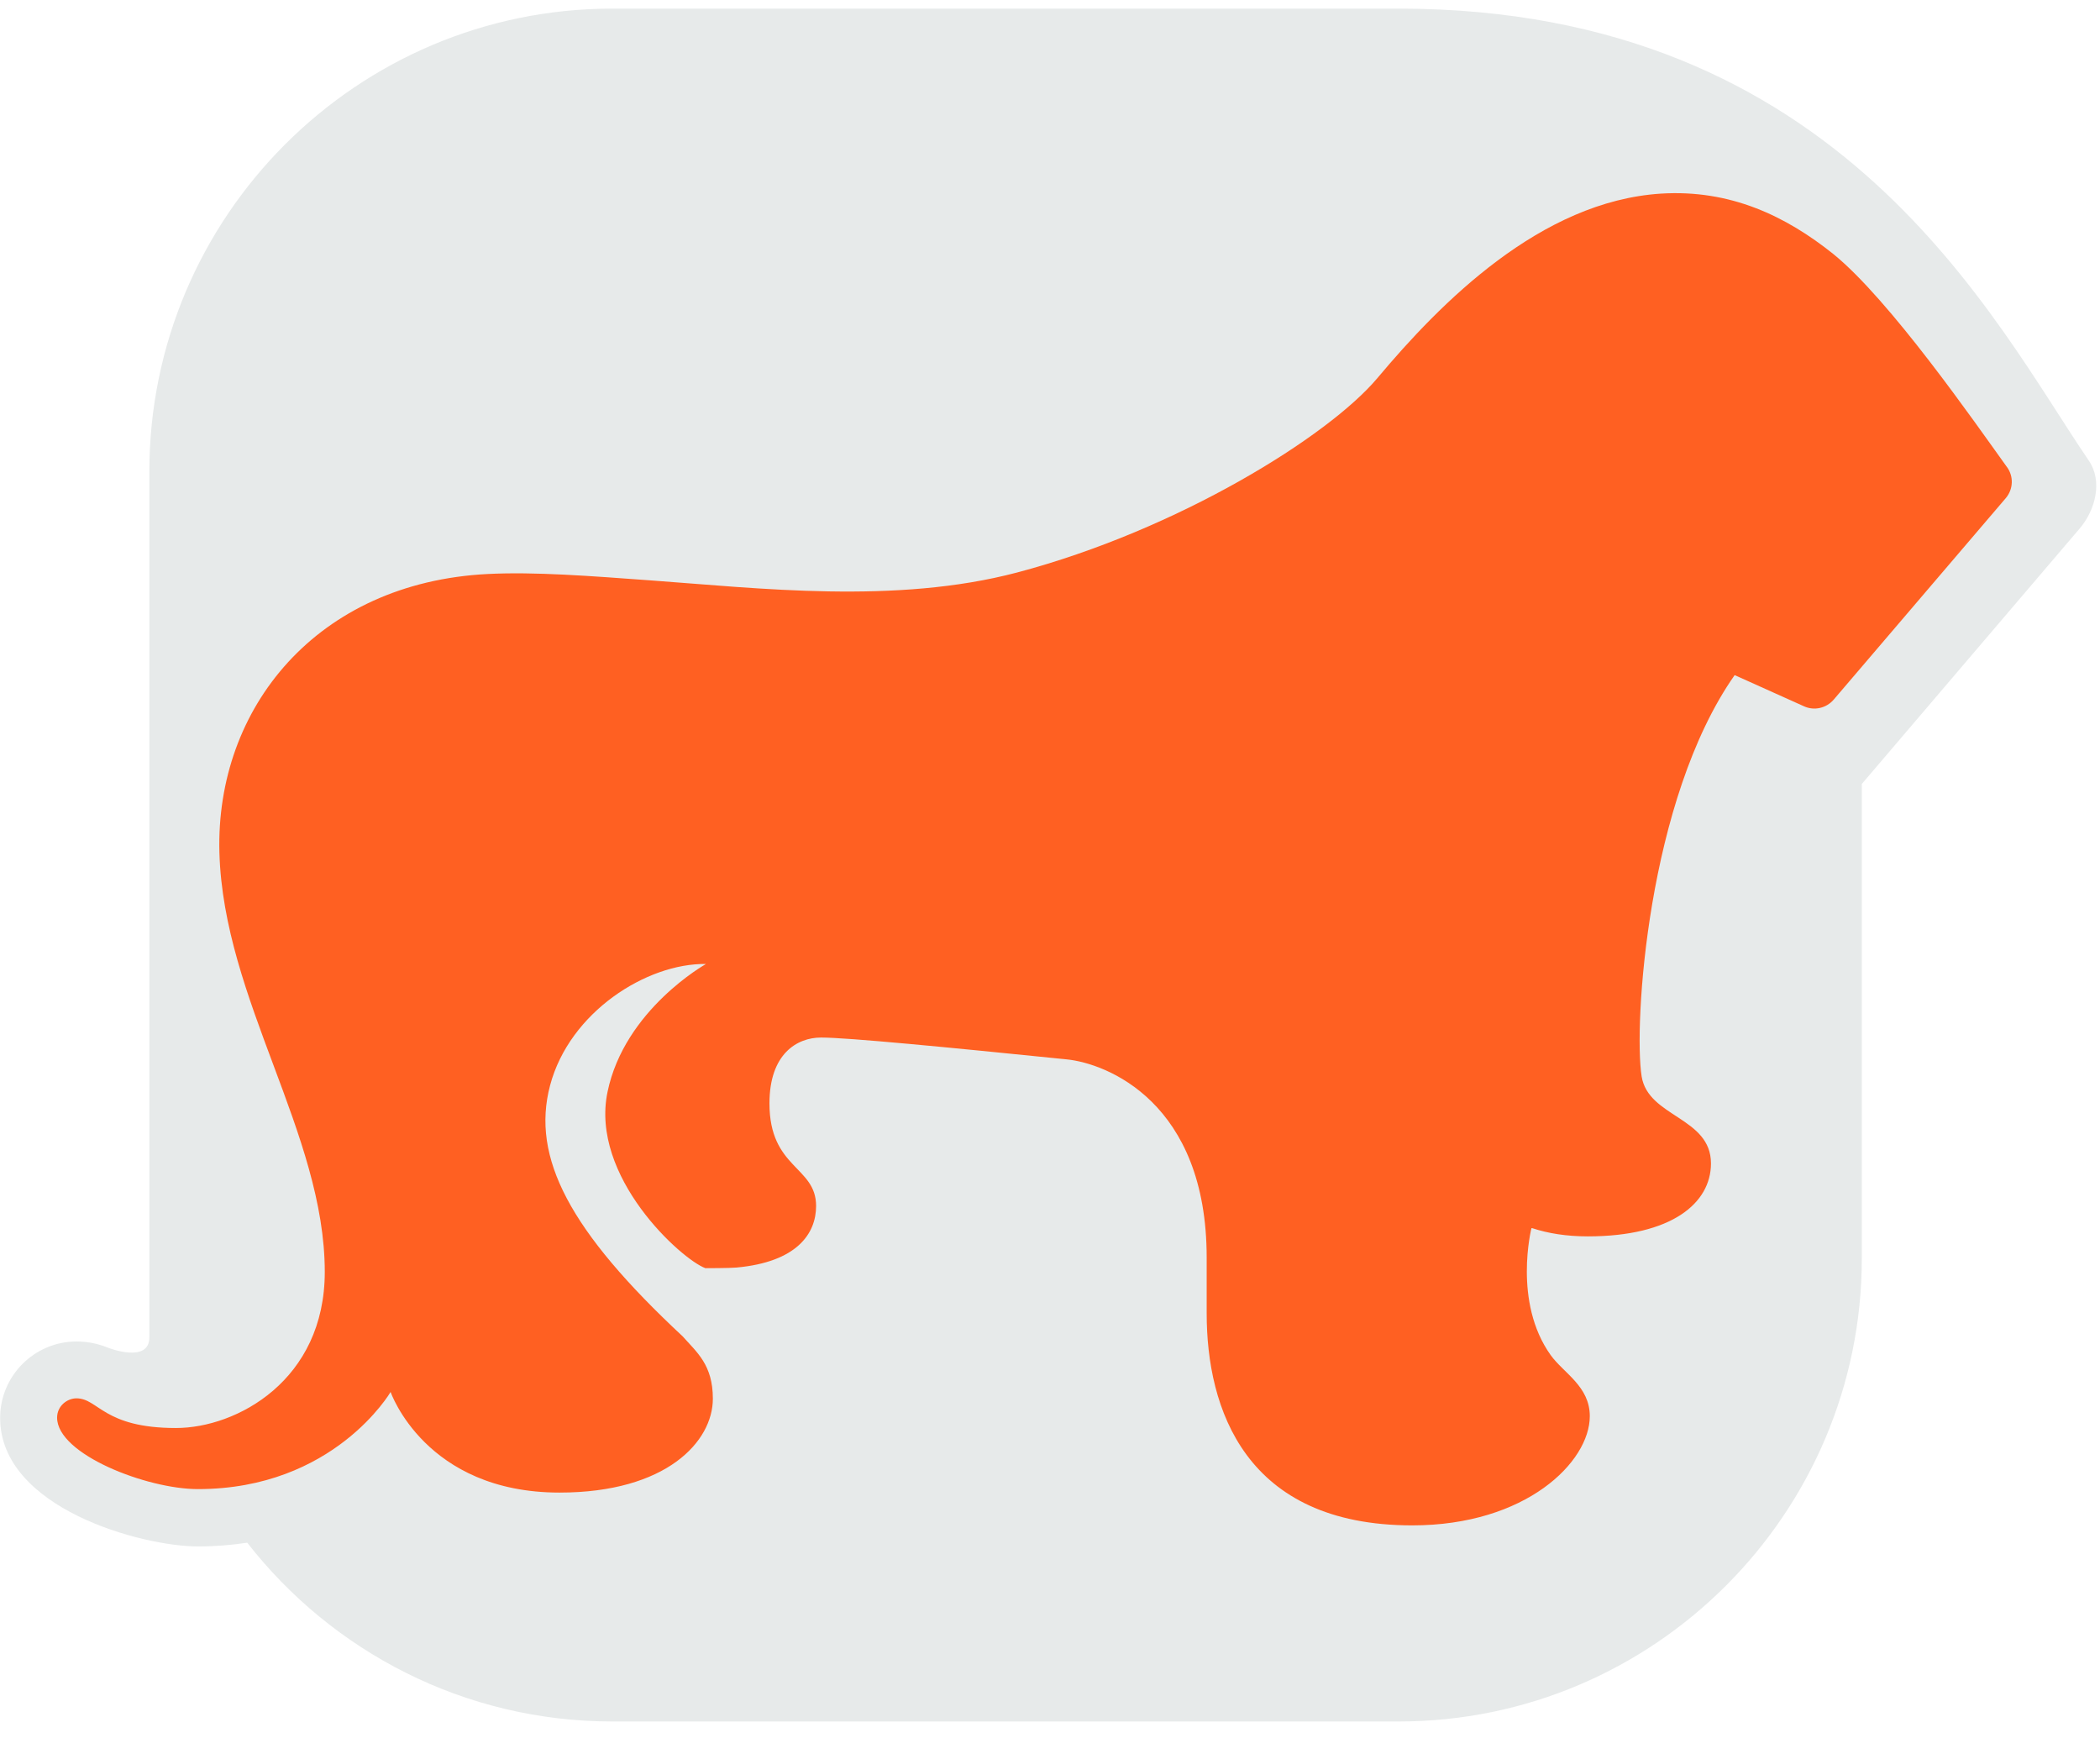
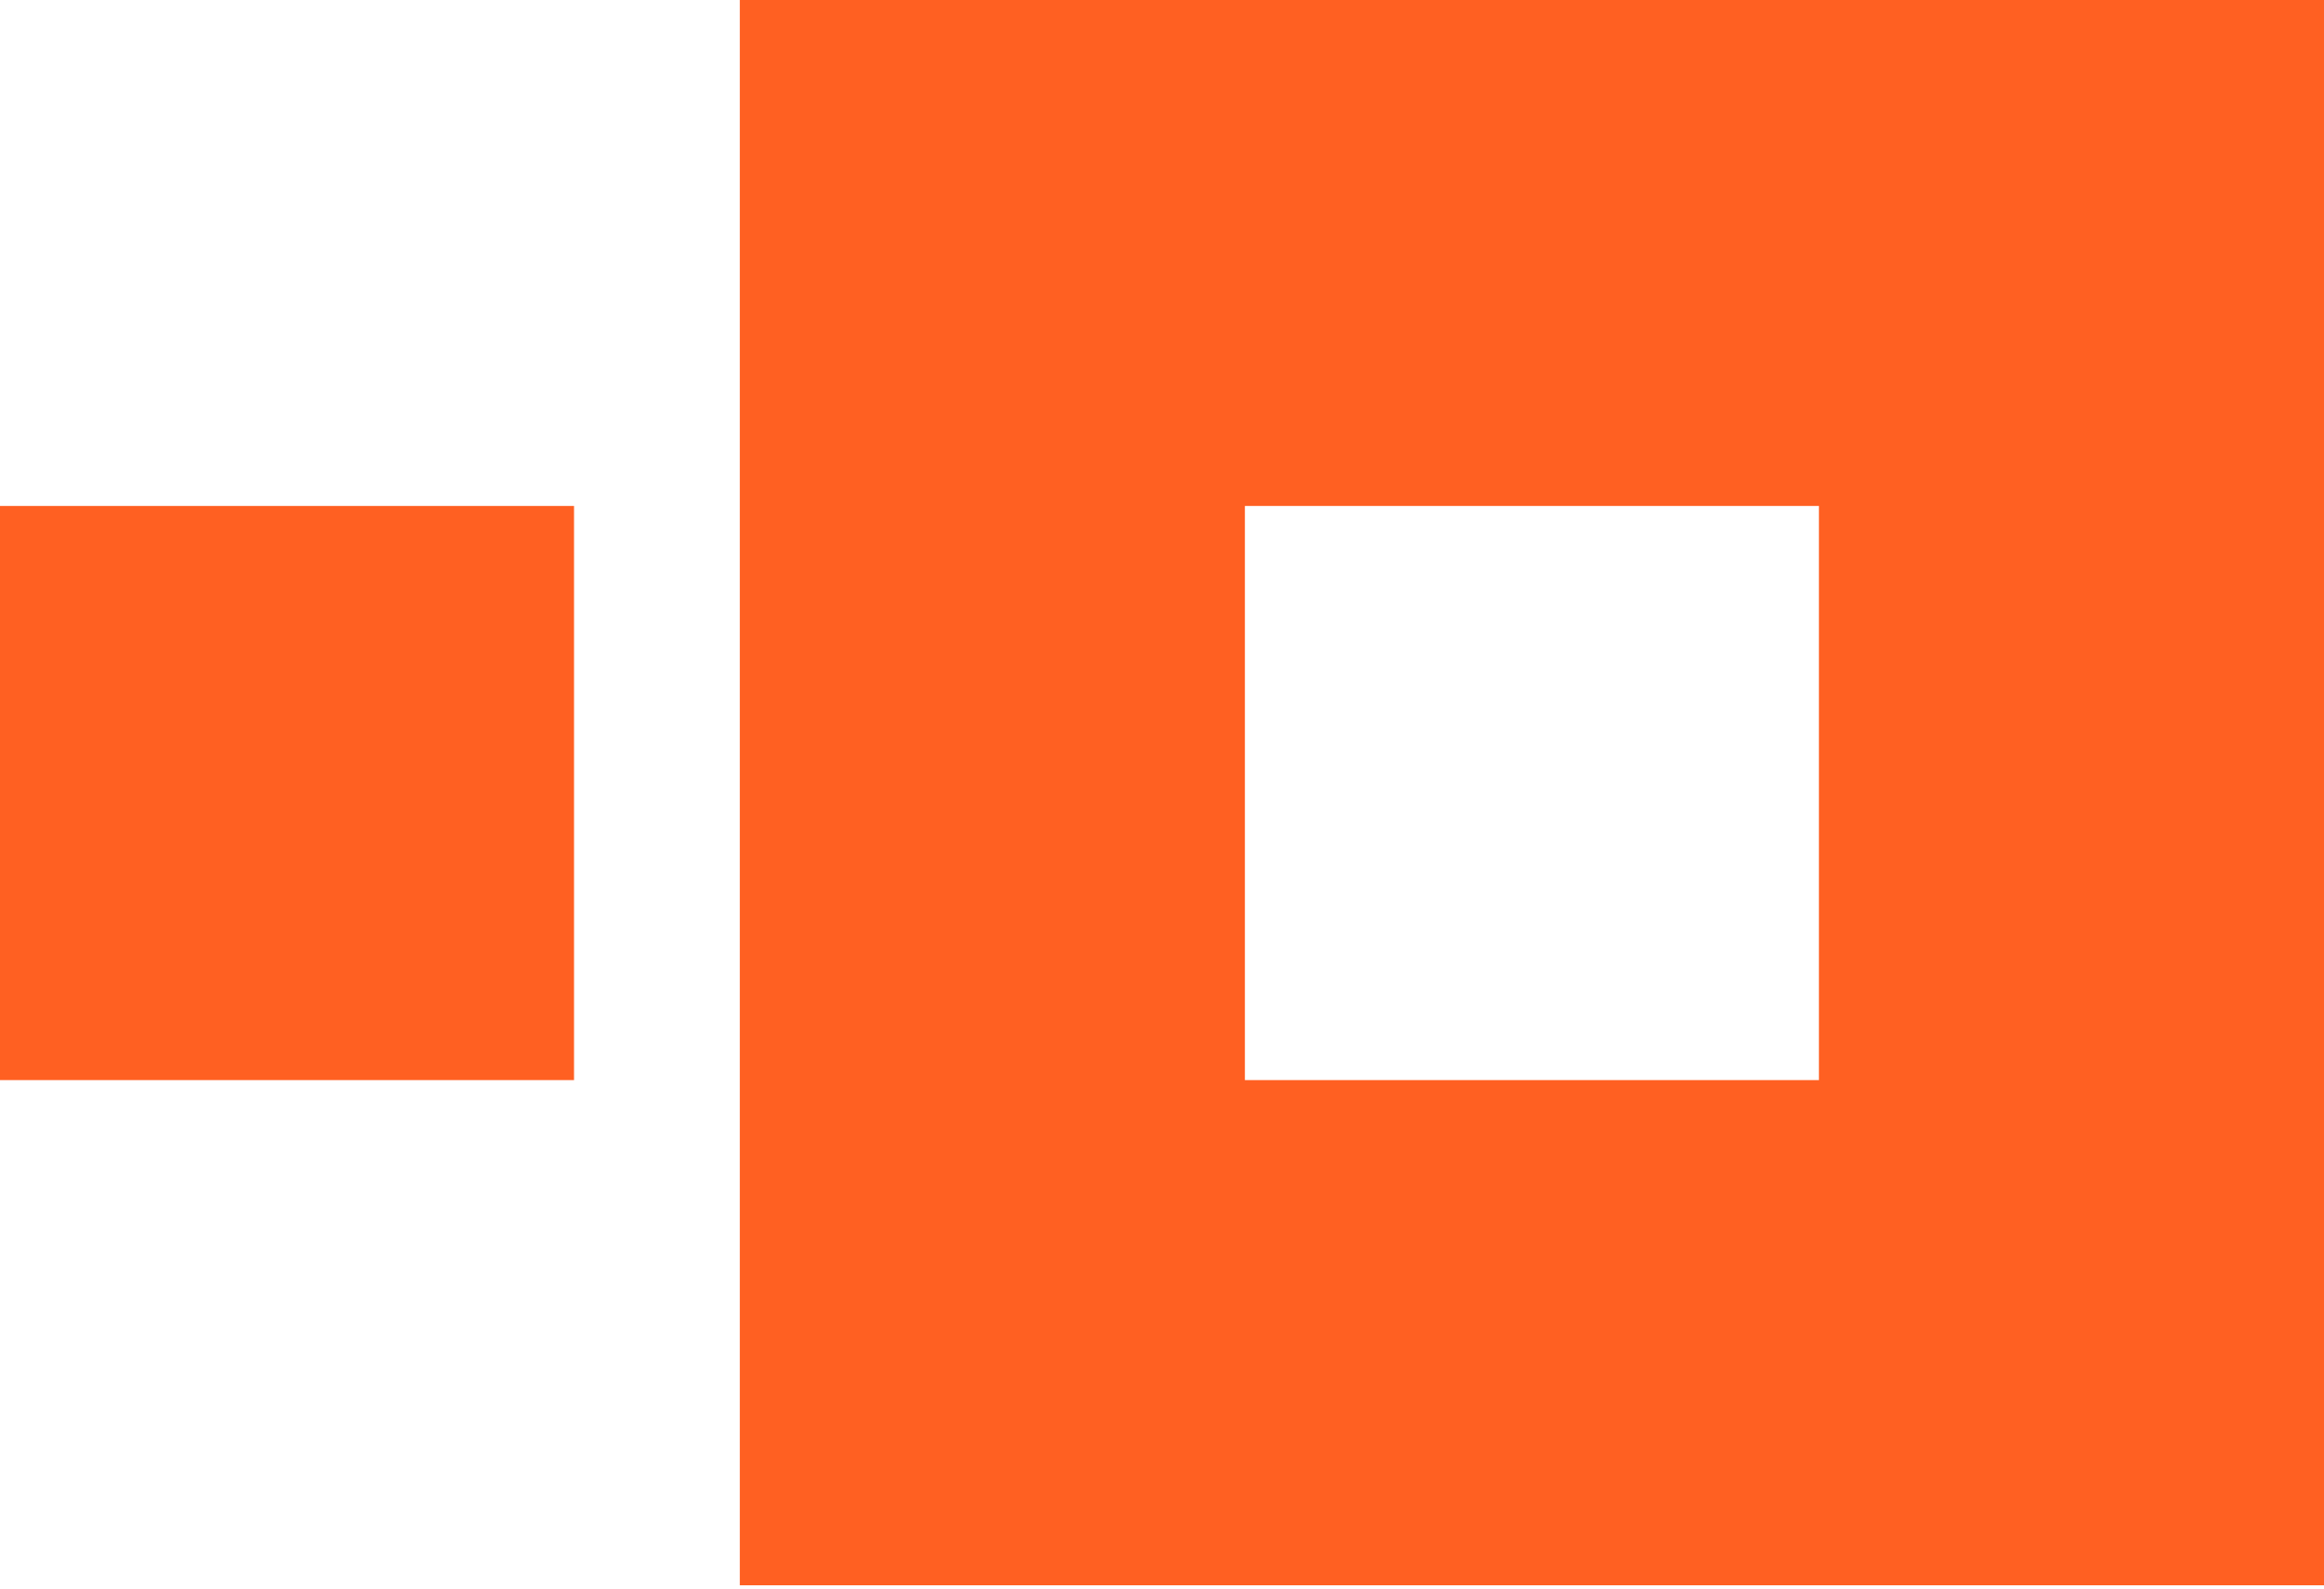
- <svg xmlns="http://www.w3.org/2000/svg" viewBox="0 0 110 91">
-   <path d="M108.919 27.702L97.524 41.063V65.904C97.524 79.285 86.638 90.171 73.264 90.171H32.077C24.312 90.171 17.39 86.501 12.95 80.806C12.14 80.93 11.278 81.002 10.37 81.002C7.418 81.002 0.007 78.998 0.007 74.27C0.007 72.062 1.802 70.266 4.016 70.266C4.689 70.266 5.237 70.423 5.694 70.606C5.694 70.606 7.823 71.429 7.823 70.051V24.718C7.817 11.337 18.696 0.451 32.077 0.451H73.264C96.466 0.451 104.446 16.849 109.416 24.13C110.147 25.207 109.768 26.709 108.926 27.695" fill="#E7EAEA" />
-   <path d="M105.125 24.463C103.44 22.119 98.987 15.699 96.028 13.303C93.553 11.324 90.647 9.913 86.997 10.142C80.702 10.547 75.471 15.843 72.153 19.8C69.581 22.863 61.692 27.761 53.274 29.988C46.914 31.666 39.737 30.81 34.056 30.399C30.915 30.17 28.022 29.942 25.547 30.066C16.607 30.517 11.284 37.073 11.493 44.661C11.709 52.367 17.012 59.387 17.012 66.623C17.012 72.297 12.401 74.799 9.214 74.799C5.414 74.799 5.159 73.244 4.003 73.244C3.533 73.244 2.991 73.63 2.991 74.257C2.991 76.177 7.693 77.999 10.364 77.999C17.495 77.999 20.46 72.911 20.46 72.911C20.46 72.911 22.275 78.181 29.308 78.181C34.911 78.181 37.34 75.504 37.34 73.264C37.34 71.488 36.505 70.841 35.76 69.999C29.844 64.487 27.813 60.634 28.812 56.86C29.831 53 33.892 50.447 36.981 50.493C36.981 50.493 32.717 52.87 31.822 57.199C30.901 61.64 35.688 65.963 36.949 66.427C36.949 66.427 38.215 66.427 38.575 66.394C41.735 66.107 42.748 64.624 42.748 63.168C42.748 61.078 40.305 61.222 40.305 57.794C40.305 55.201 41.748 54.346 43.009 54.346C44.38 54.346 49.578 54.849 55.867 55.489C57.97 55.697 63.207 57.735 63.207 65.872V68.797C63.207 73.76 65.205 79.899 73.975 79.899C79.931 79.899 83.275 76.581 83.275 74.178C83.275 72.611 81.903 71.925 81.224 70.978C79.239 68.197 80.219 64.331 80.219 64.331H80.258C81.094 64.605 82.053 64.761 83.17 64.761C87.558 64.761 89.622 63.024 89.622 60.941C89.622 58.512 86.337 58.525 85.991 56.383C85.567 53.712 86.279 41.892 90.863 35.362L94.494 36.995C95.036 37.243 95.669 37.093 96.055 36.642L105.073 26.082C105.458 25.619 105.484 24.959 105.132 24.47" fill="#FF6022" />
+ <svg xmlns="http://www.w3.org/2000/svg" viewBox="0 0 300 205">
+   <g fill="#FF6022">
+     <path d="M300,0H95.5v204.6h204.6V0H300z M160.7,139.4V65.3h74.1v74.1H160.7z" />
+     <rect y="65.3" width="74.1" height="74.1" />
+   </g>
</svg>
